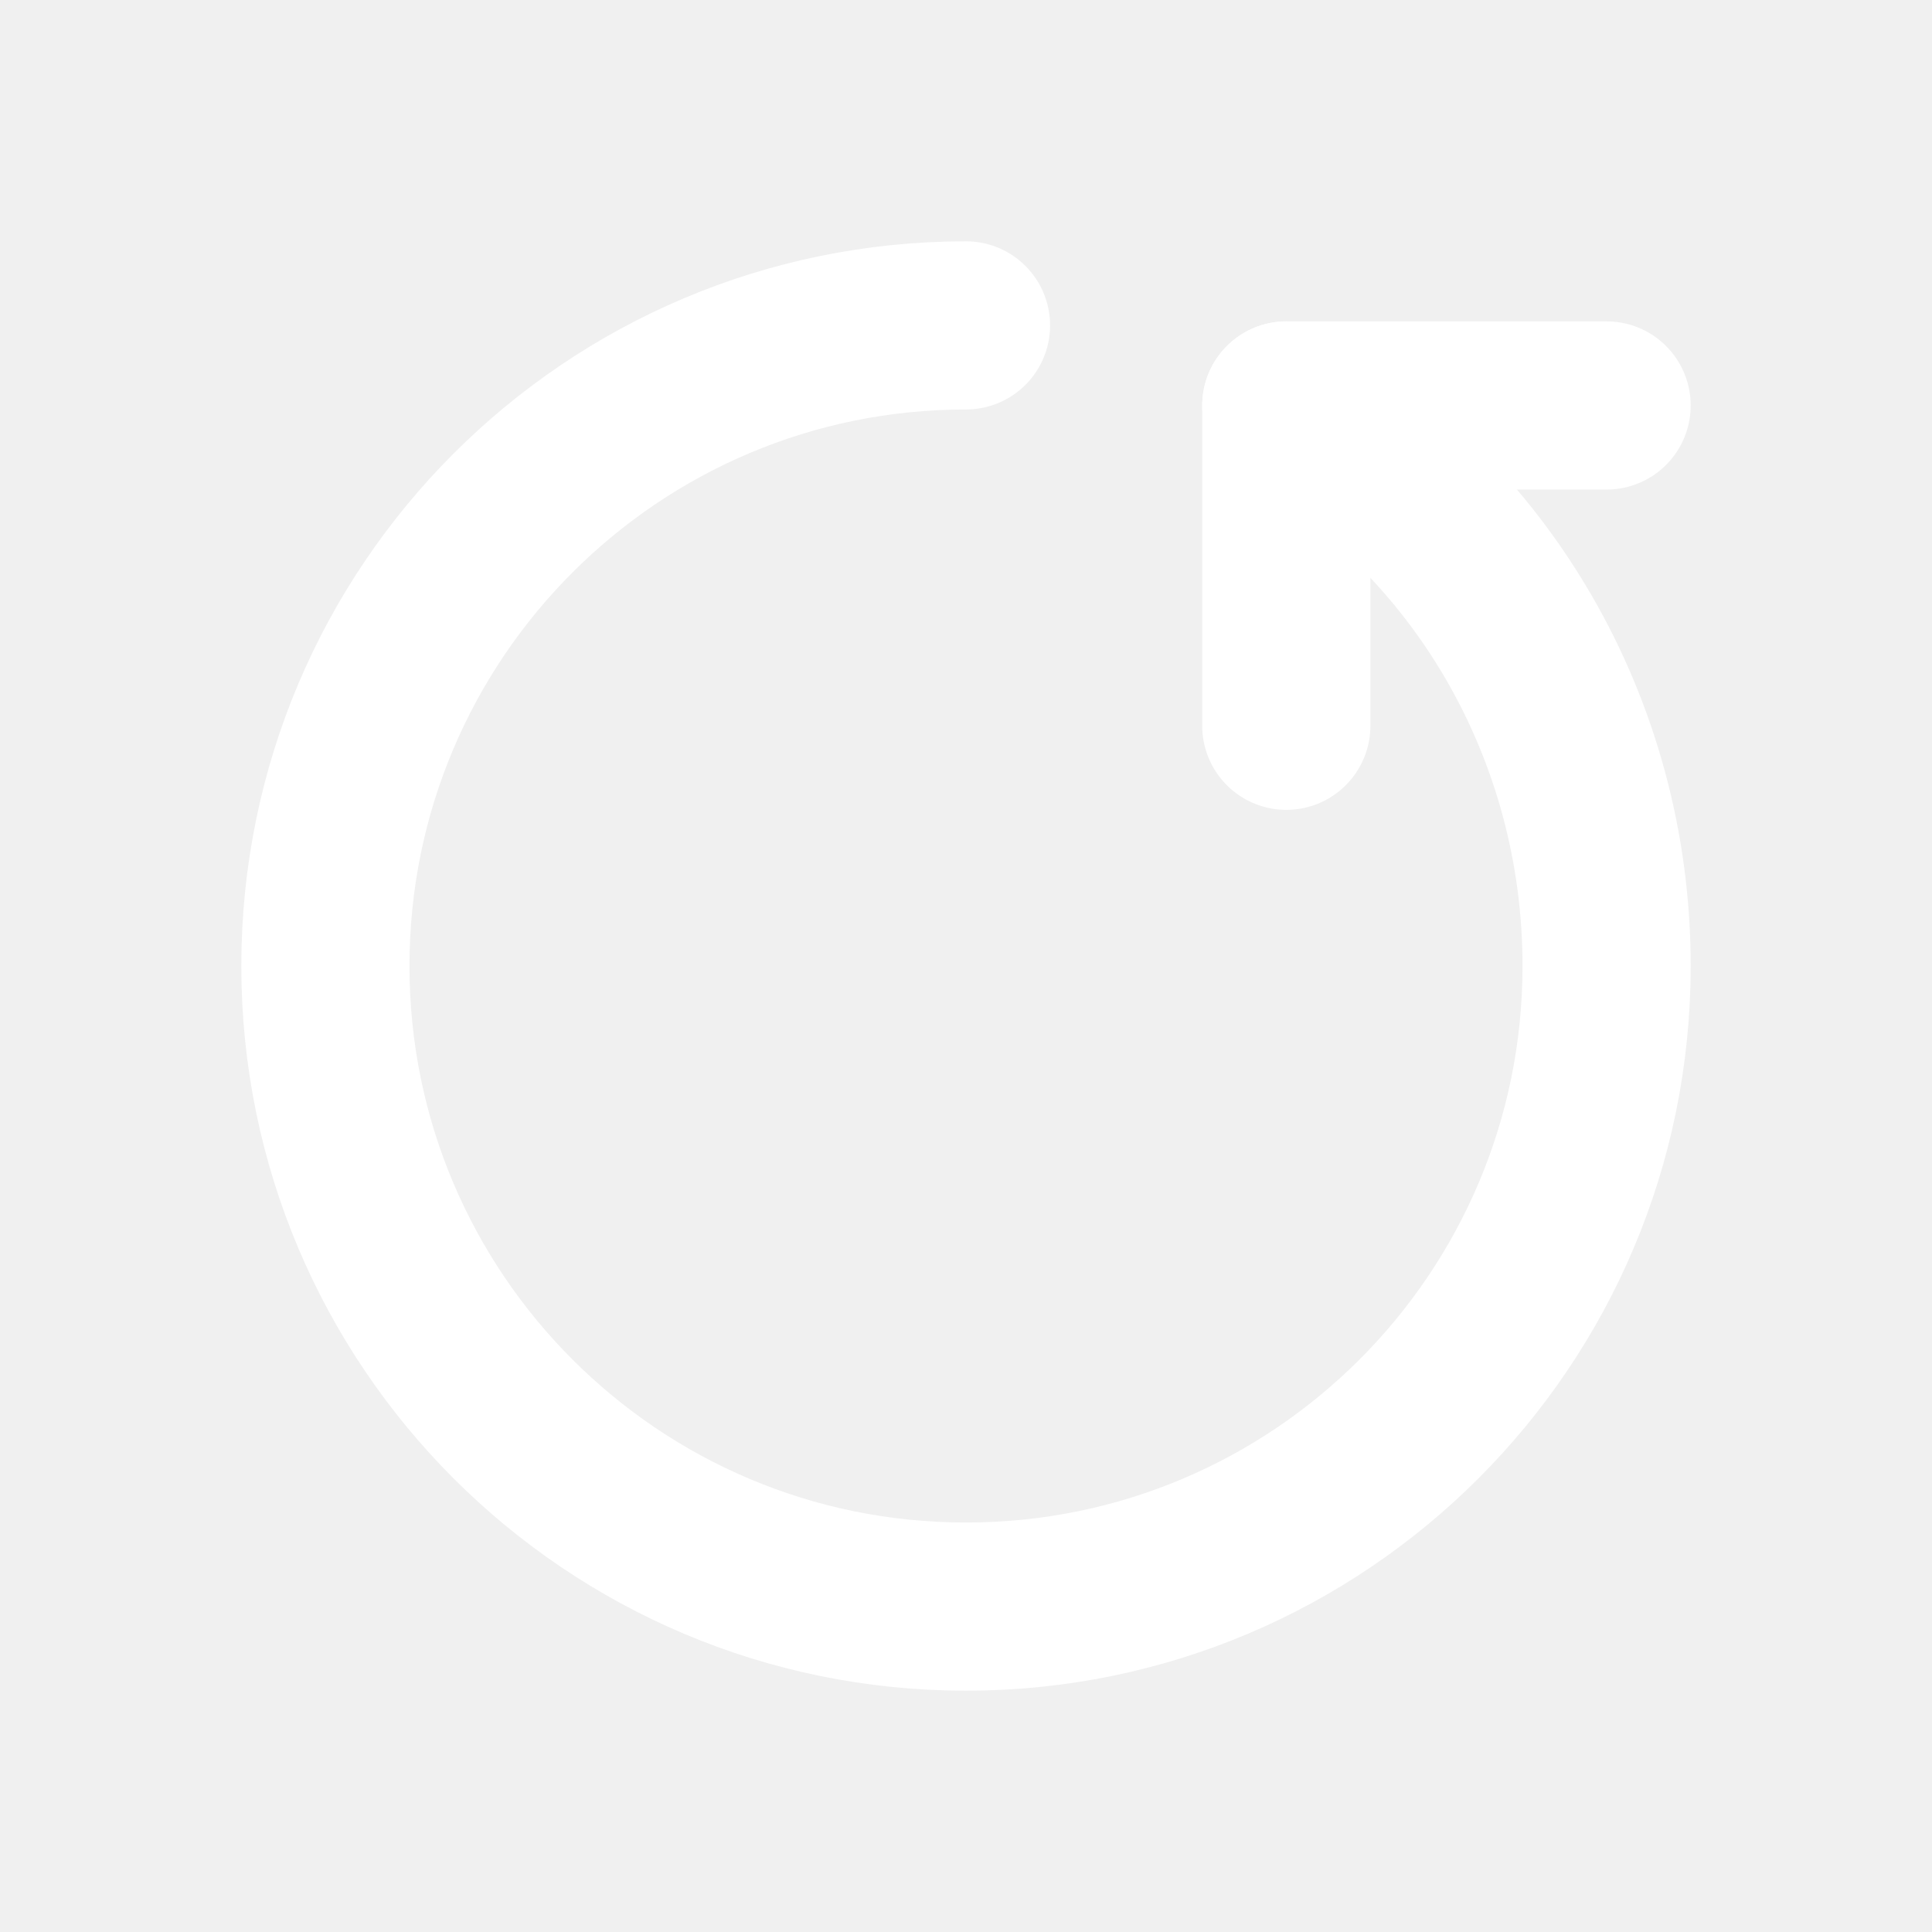
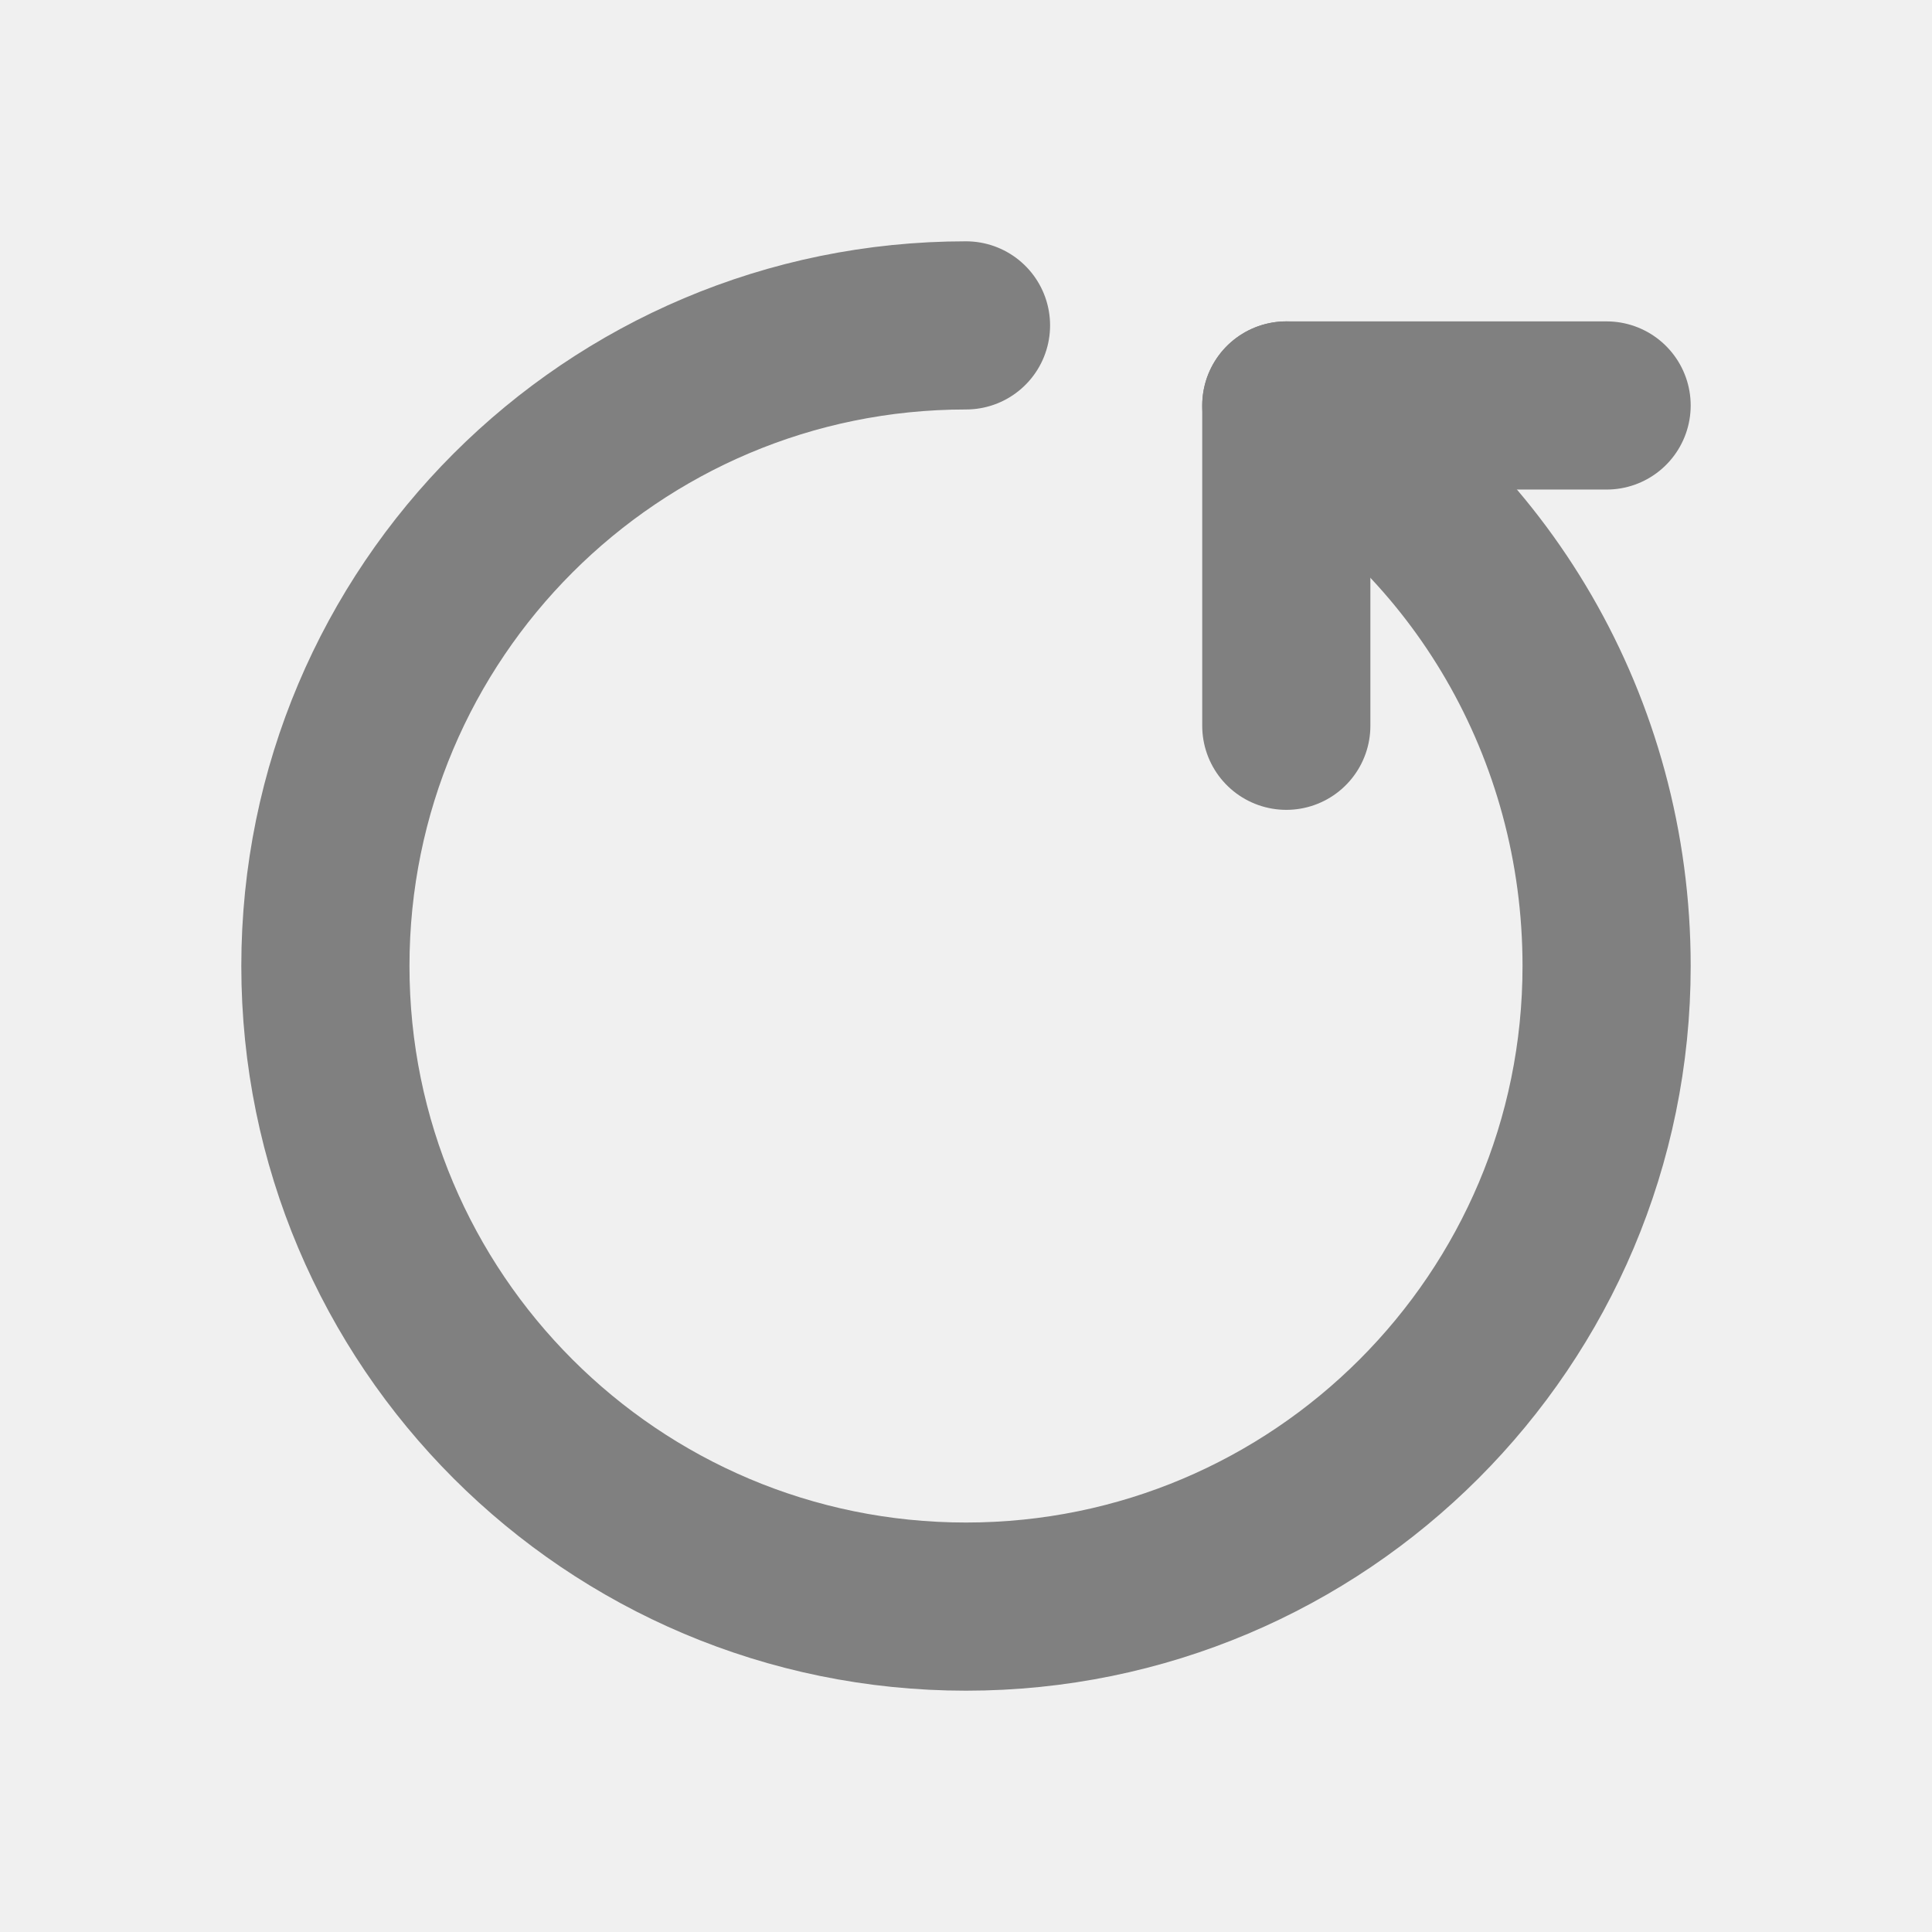
<svg xmlns="http://www.w3.org/2000/svg" width="100%" height="100%" viewBox="0 0 800 800" version="1.1" xml:space="preserve" style="fill-rule:evenodd;clip-rule:evenodd;stroke-linecap:round;stroke-linejoin:round;">
  <g transform="matrix(0.870391,0,0,0.870391,118.159,118.159)">
-     <g>
-       <path d="M476.19,57.143C568.147,109.611 628.571,210.36 628.571,323.81C628.571,492.125 492.125,628.571 323.81,628.571C155.494,628.571 19.048,492.125 19.048,323.81C19.048,155.494 155.494,19.048 323.81,19.048" style="fill:none;stroke:white;stroke-width:80px;" />
-       <path d="M476.19,209.524L476.19,57.143L628.571,57.143" style="fill:none;stroke:white;stroke-width:80px;" />
+     <g id="reset">
+       <g>
+         <path d="M476.19,57.143C568.147,109.611 628.571,210.36 628.571,323.81C628.571,492.125 492.125,628.571 323.81,628.571C155.494,628.571 19.048,492.125 19.048,323.81C19.048,155.494 155.494,19.048 323.81,19.048" style="fill:none;stroke:rgb(128,128,128);stroke-width:80px;" />
+         <path d="M476.19,209.524L476.19,57.143L628.571,57.143" style="fill:none;stroke:rgb(128,128,128);stroke-width:80px;" />
+       </g>
    </g>
  </g>
</svg>
